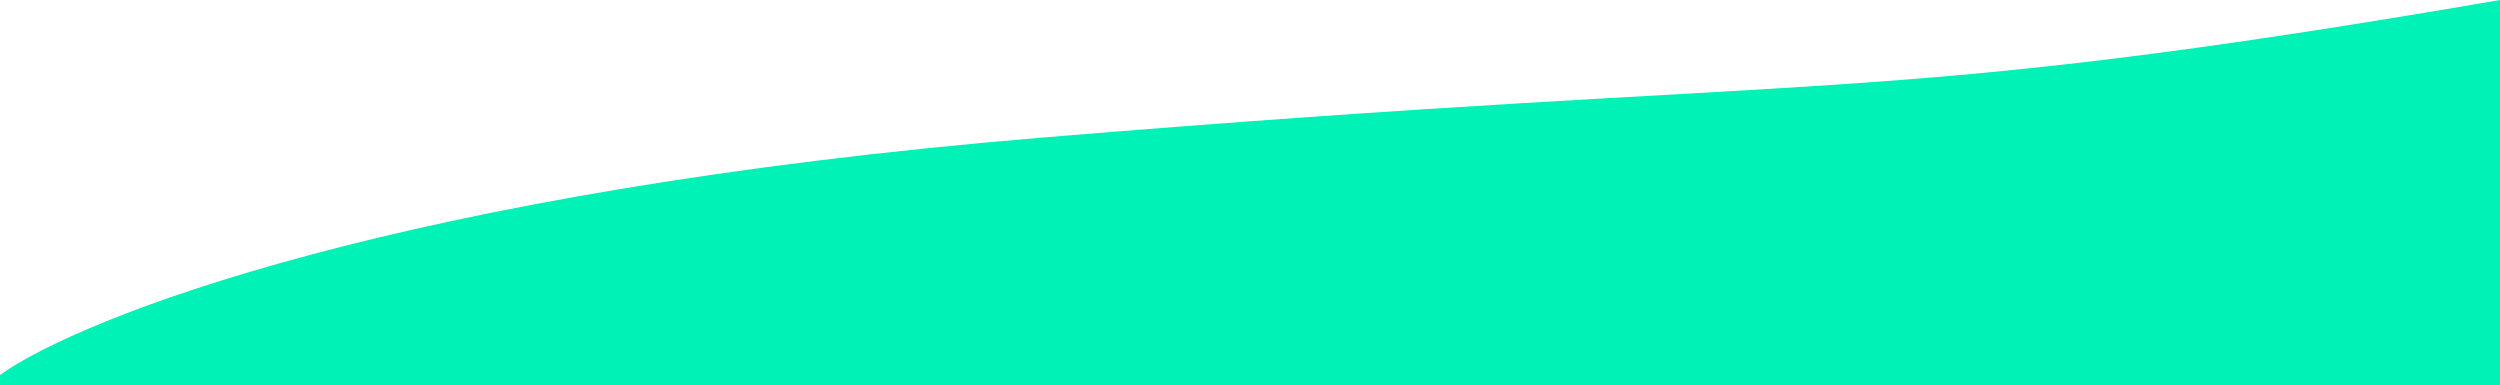
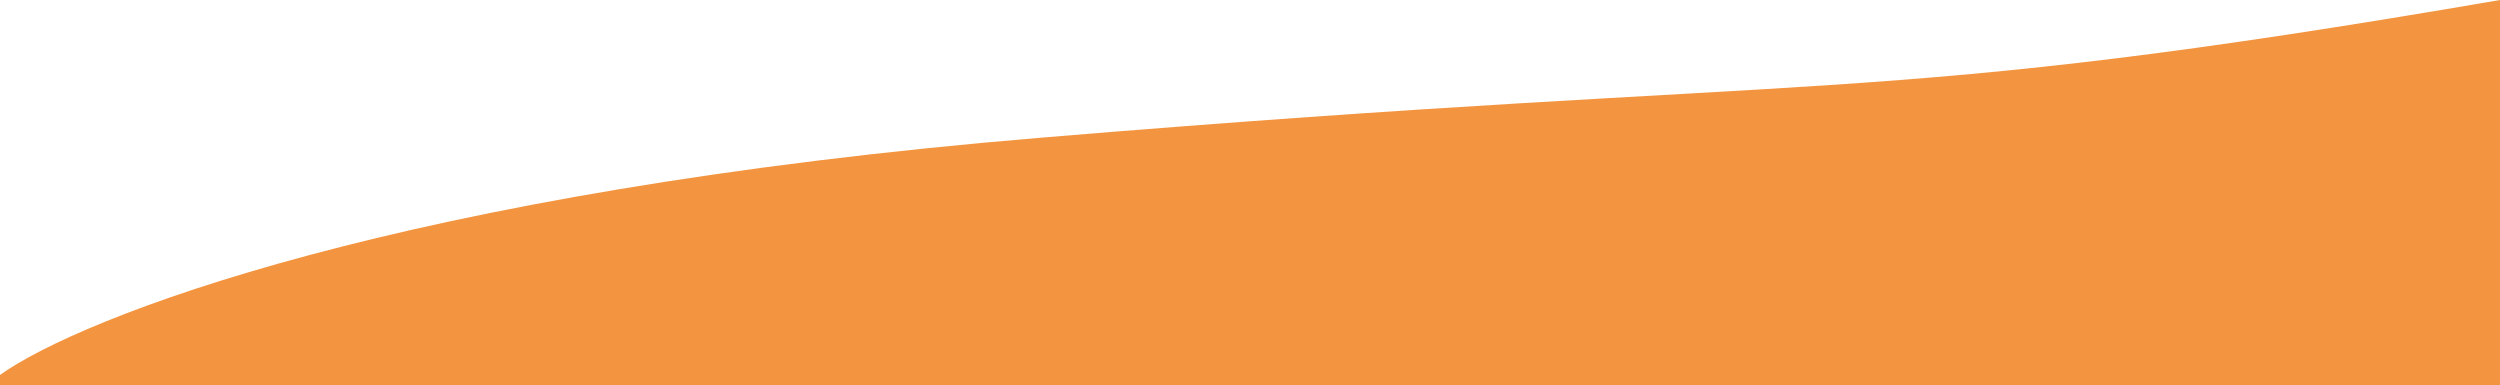
<svg xmlns="http://www.w3.org/2000/svg" width="1920" height="295" viewBox="0 0 1920 295" fill="none">
-   <path d="M800.335 105.667C306.678 146.667 61.088 244.268 0 287.944V839H1920V0C1431.46 84.006 1417.41 54.419 800.335 105.667Z" fill="#00F2B6" />
+   <path d="M800.335 105.667C306.678 146.667 61.088 244.268 0 287.944V839H1920V0C1431.46 84.006 1417.41 54.419 800.335 105.667Z" fill="#F39540" />
</svg>
